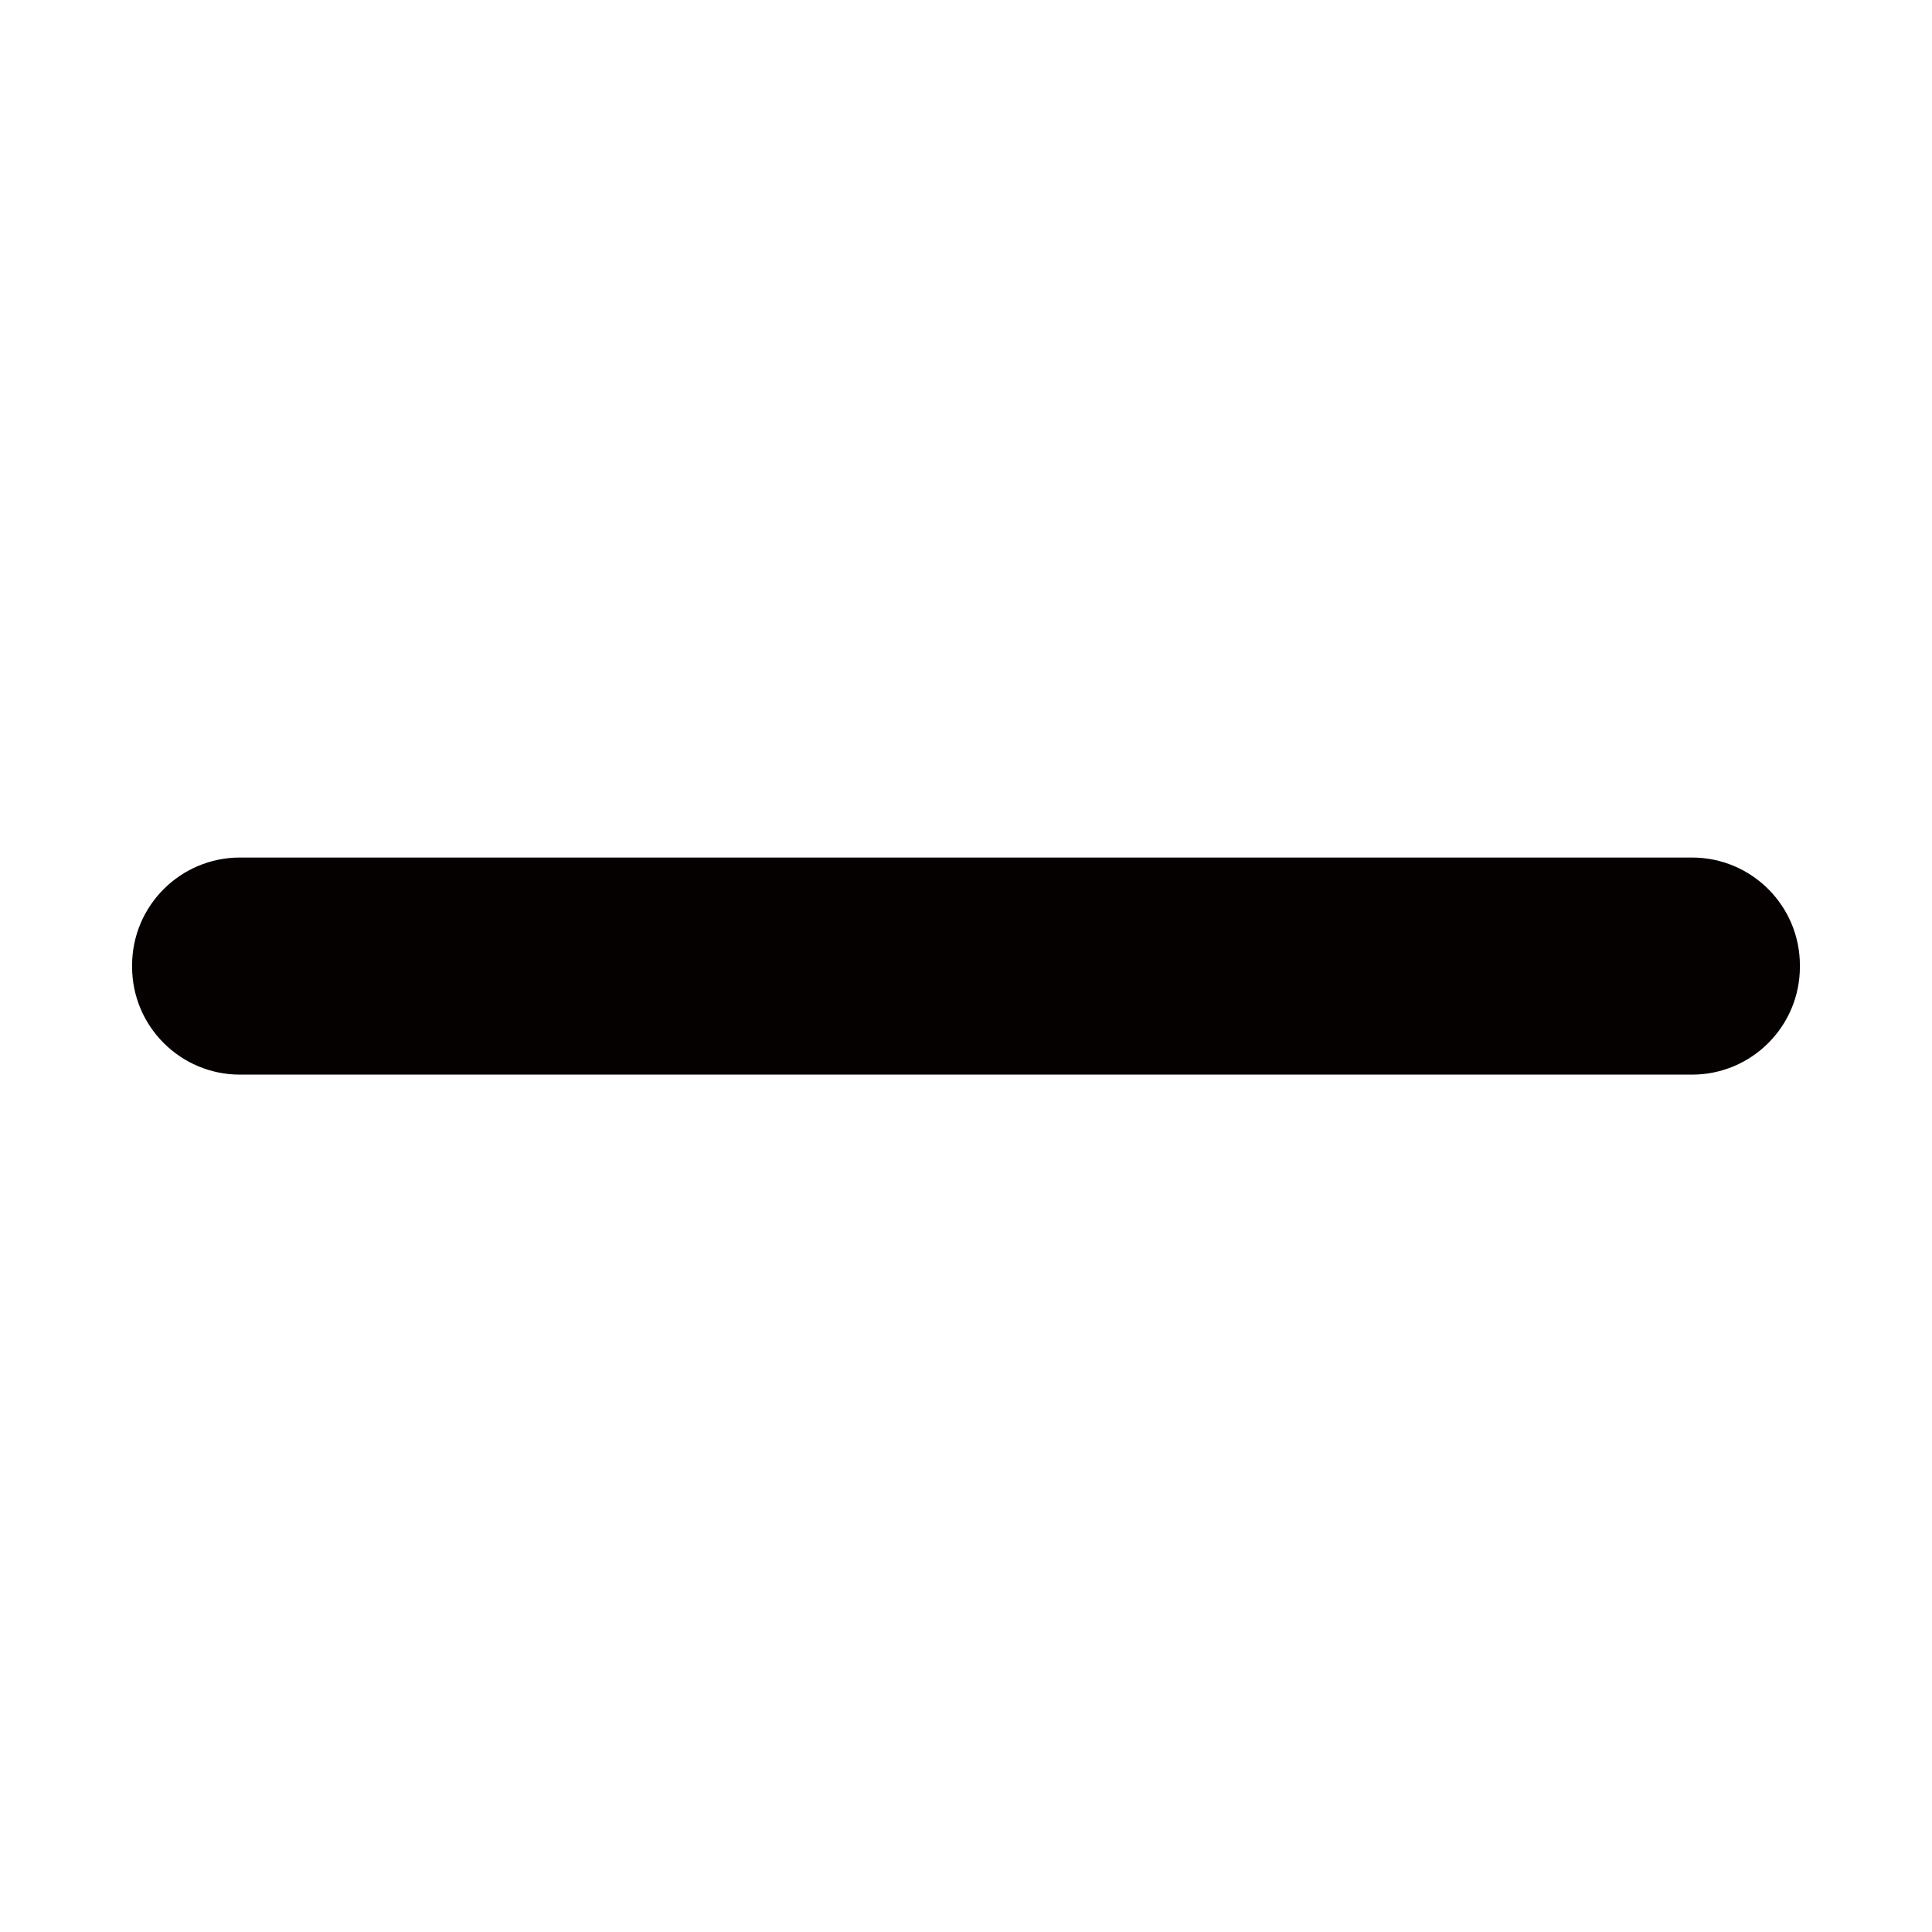
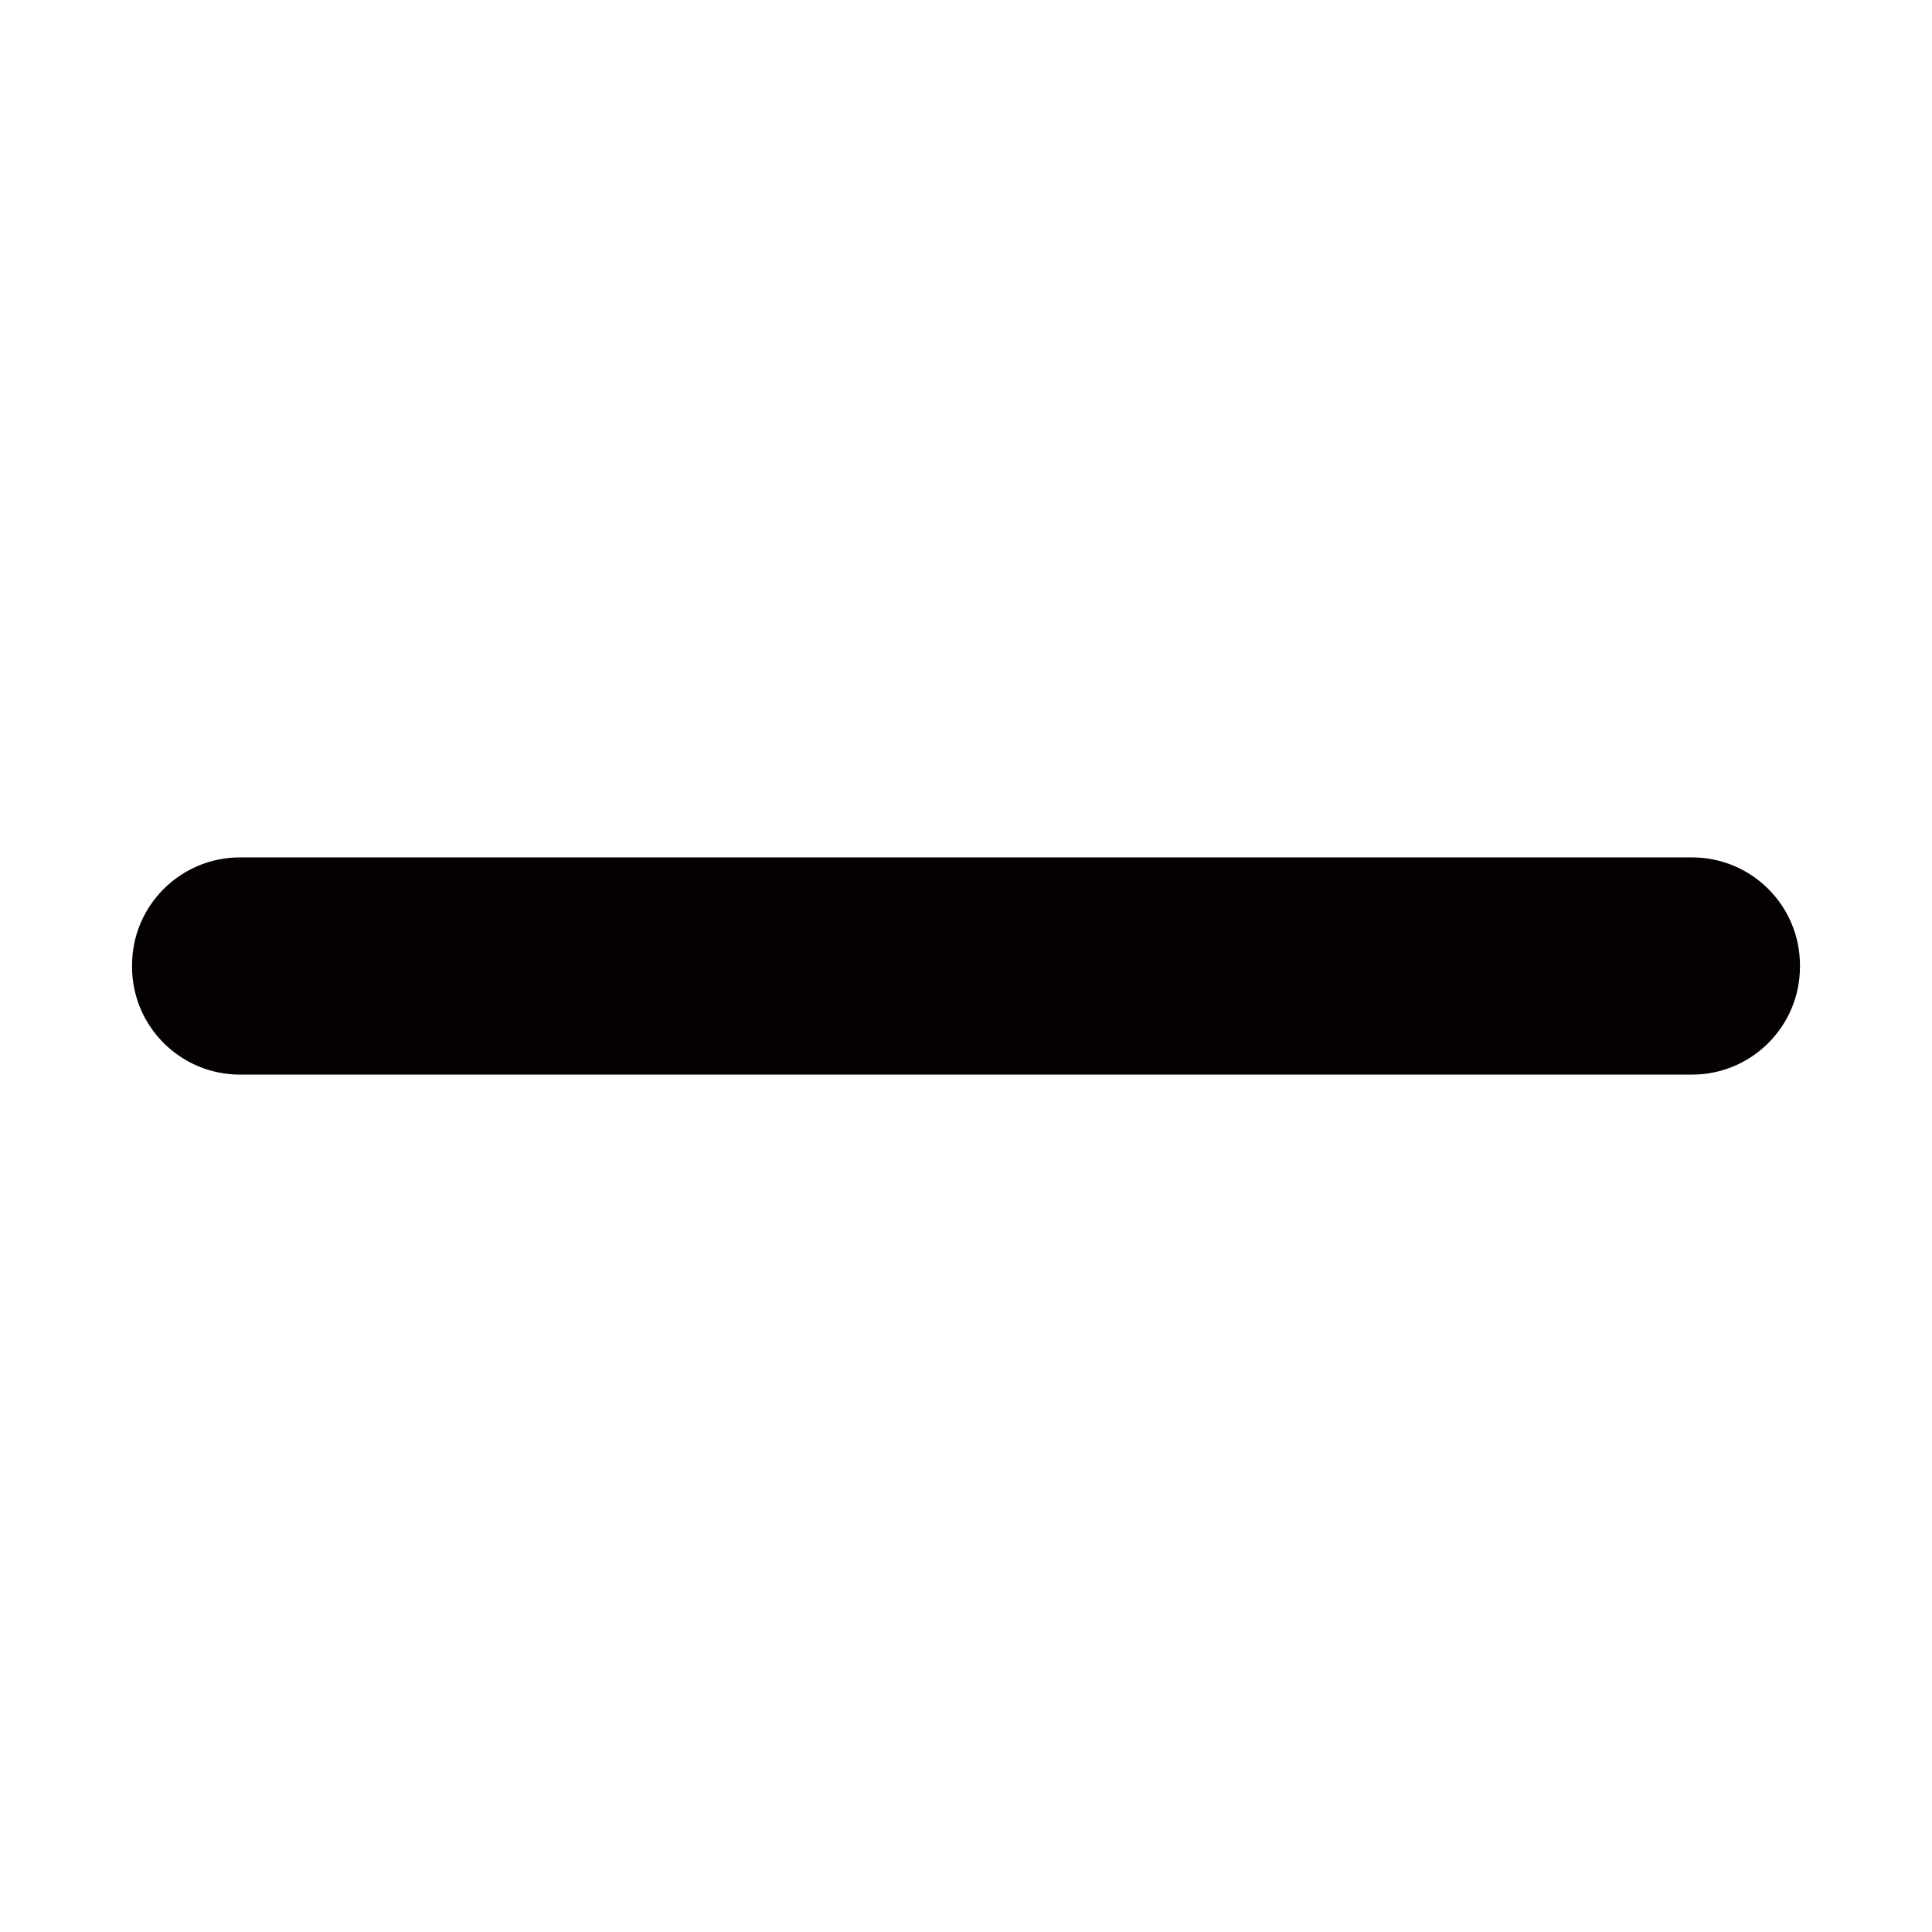
- <svg xmlns="http://www.w3.org/2000/svg" id="レイヤー_2" data-name="レイヤー 2" viewBox="0 0 591.02 591.02">
+ <svg xmlns="http://www.w3.org/2000/svg" id="_イヤー_2" viewBox="0 0 591.023 591.023">
  <defs>
    <style>.cls-1{fill:#050101;}</style>
  </defs>
-   <path class="cls-1" d="M517.61,328.74H73.41a33,33,0,0,1-33-33v-.41a33,33,0,0,1,33-33h444.2a33,33,0,0,1,33,33v.41A33,33,0,0,1,517.61,328.74Z" />
+   <path class="cls-1" d="M517.61,328.737H73.413c-18.237,0-33.021-14.784-33.021-33.021v-.407c0-18.237,14.784-33.021,33.021-33.021h444.197c18.237,0,33.021,14.784,33.021,33.021v.407c0,18.237-14.784,33.021-33.021,33.021Z" />
</svg>
